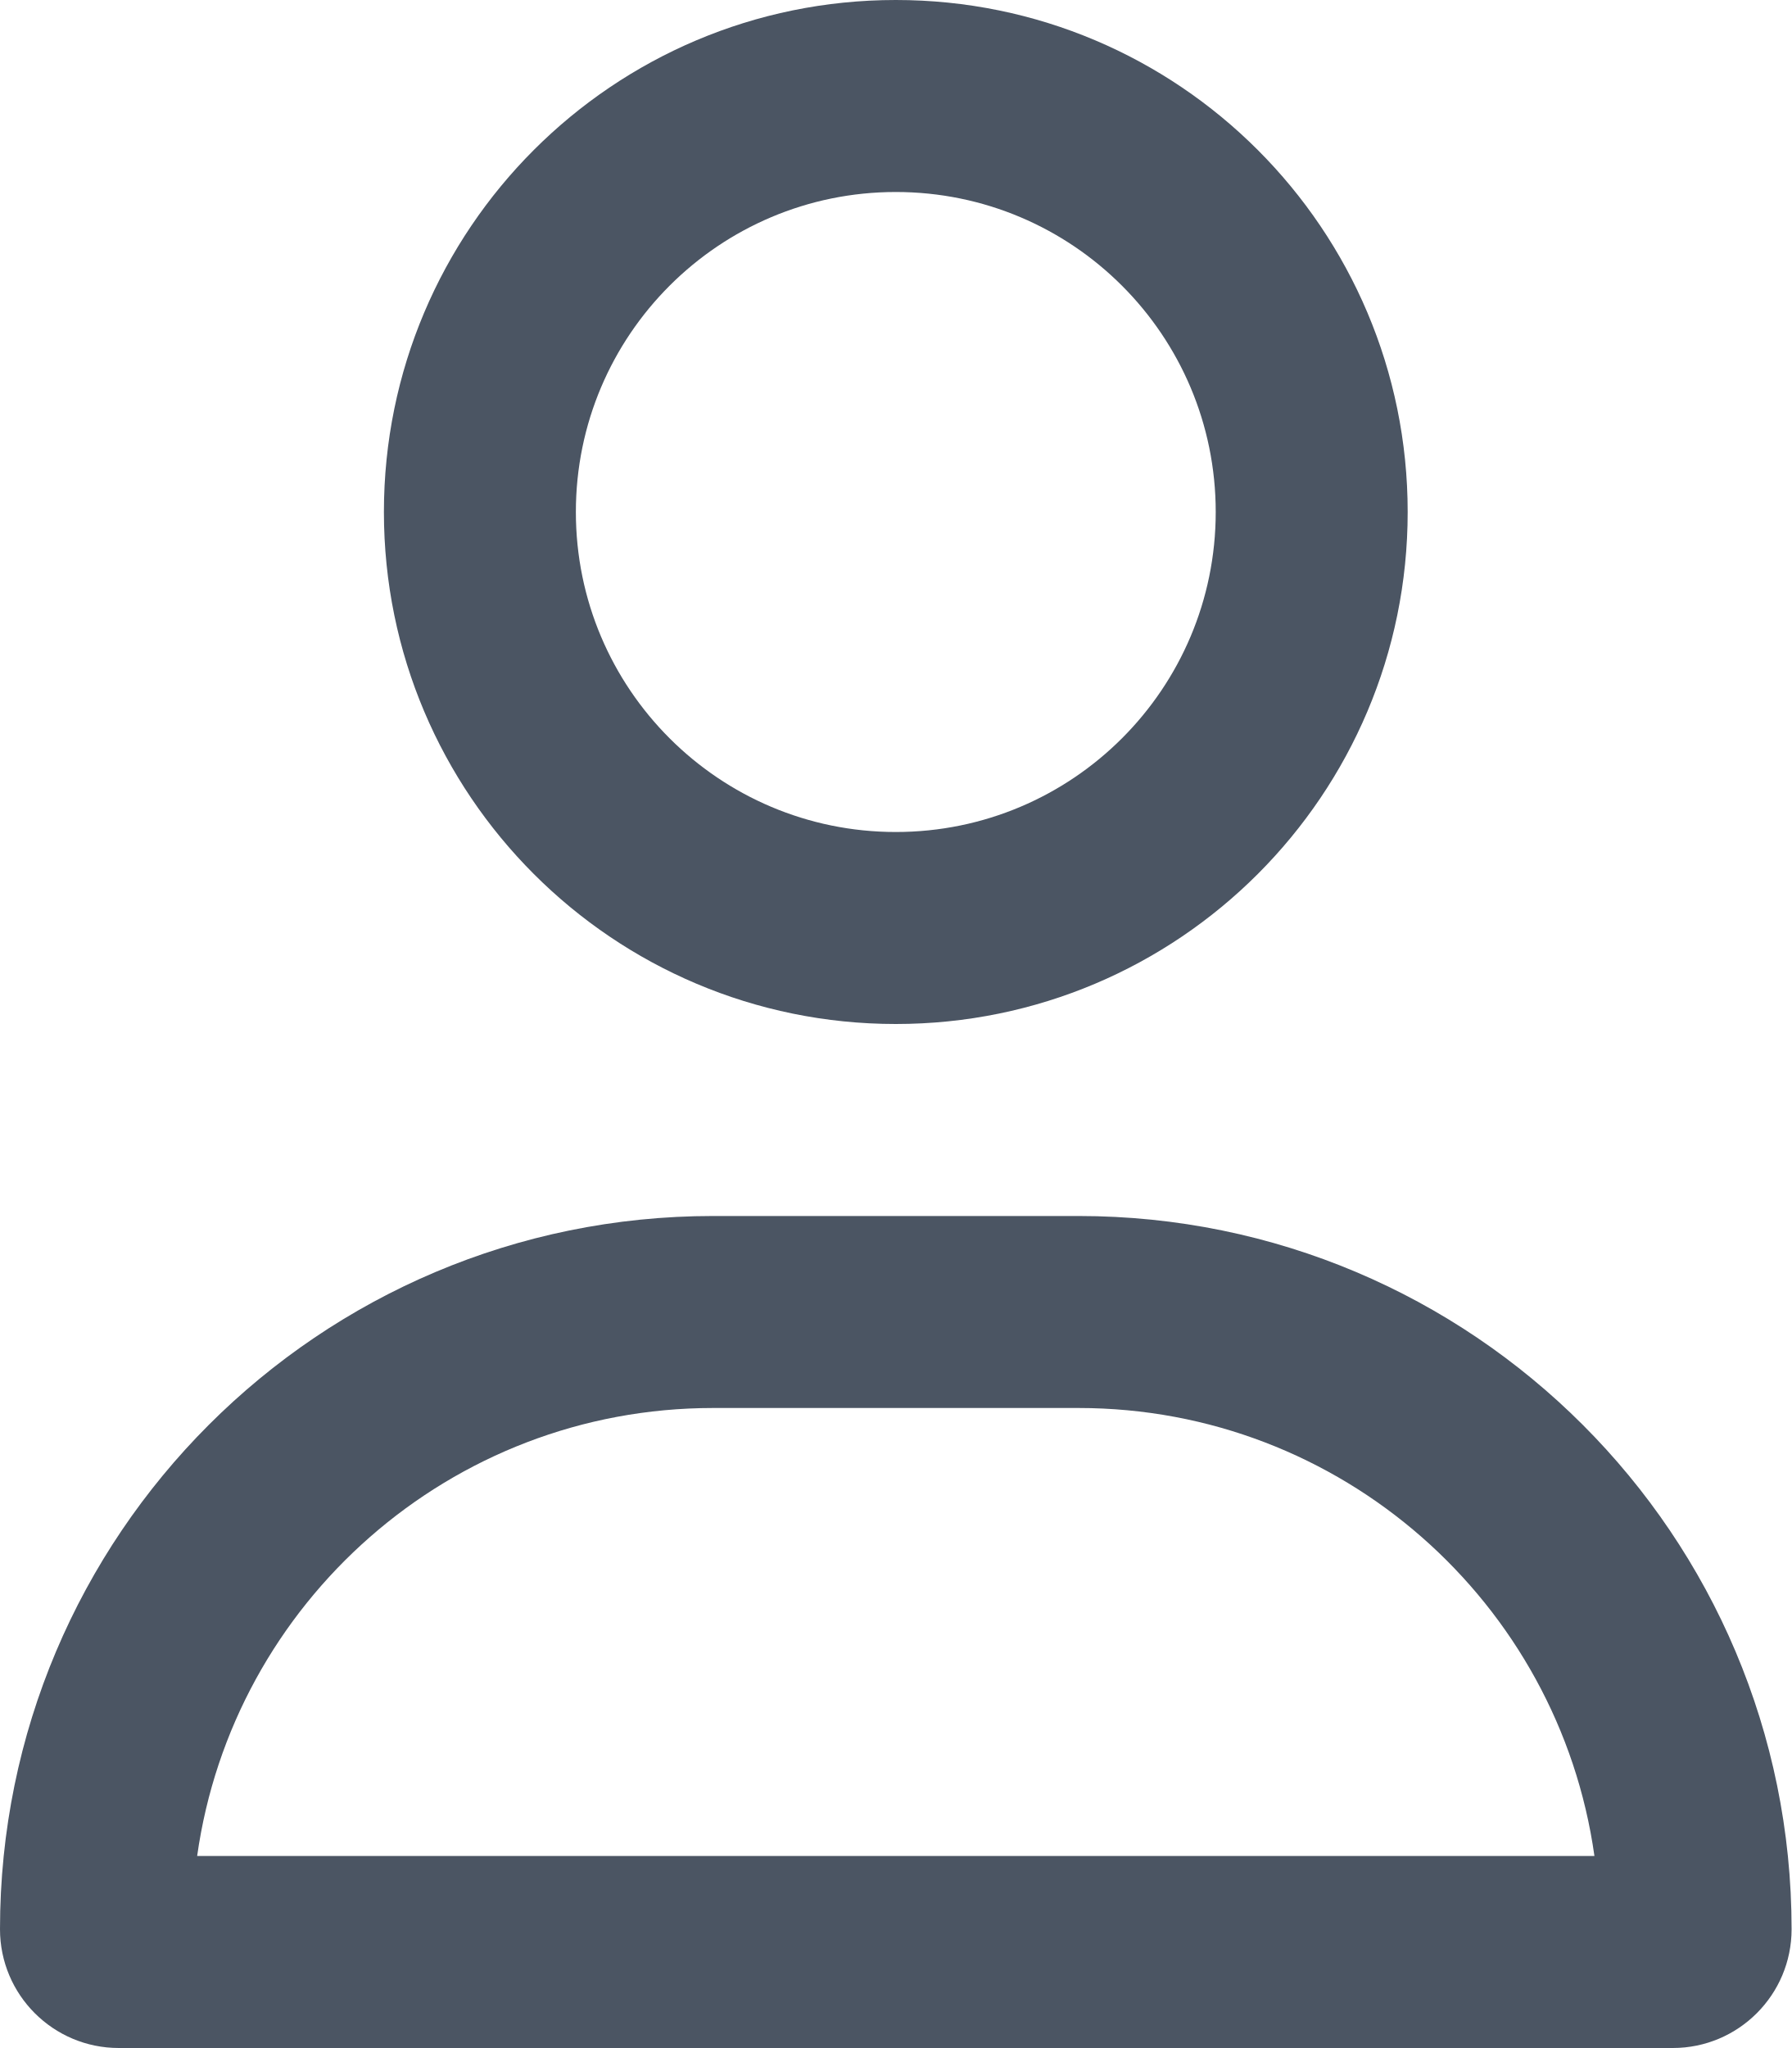
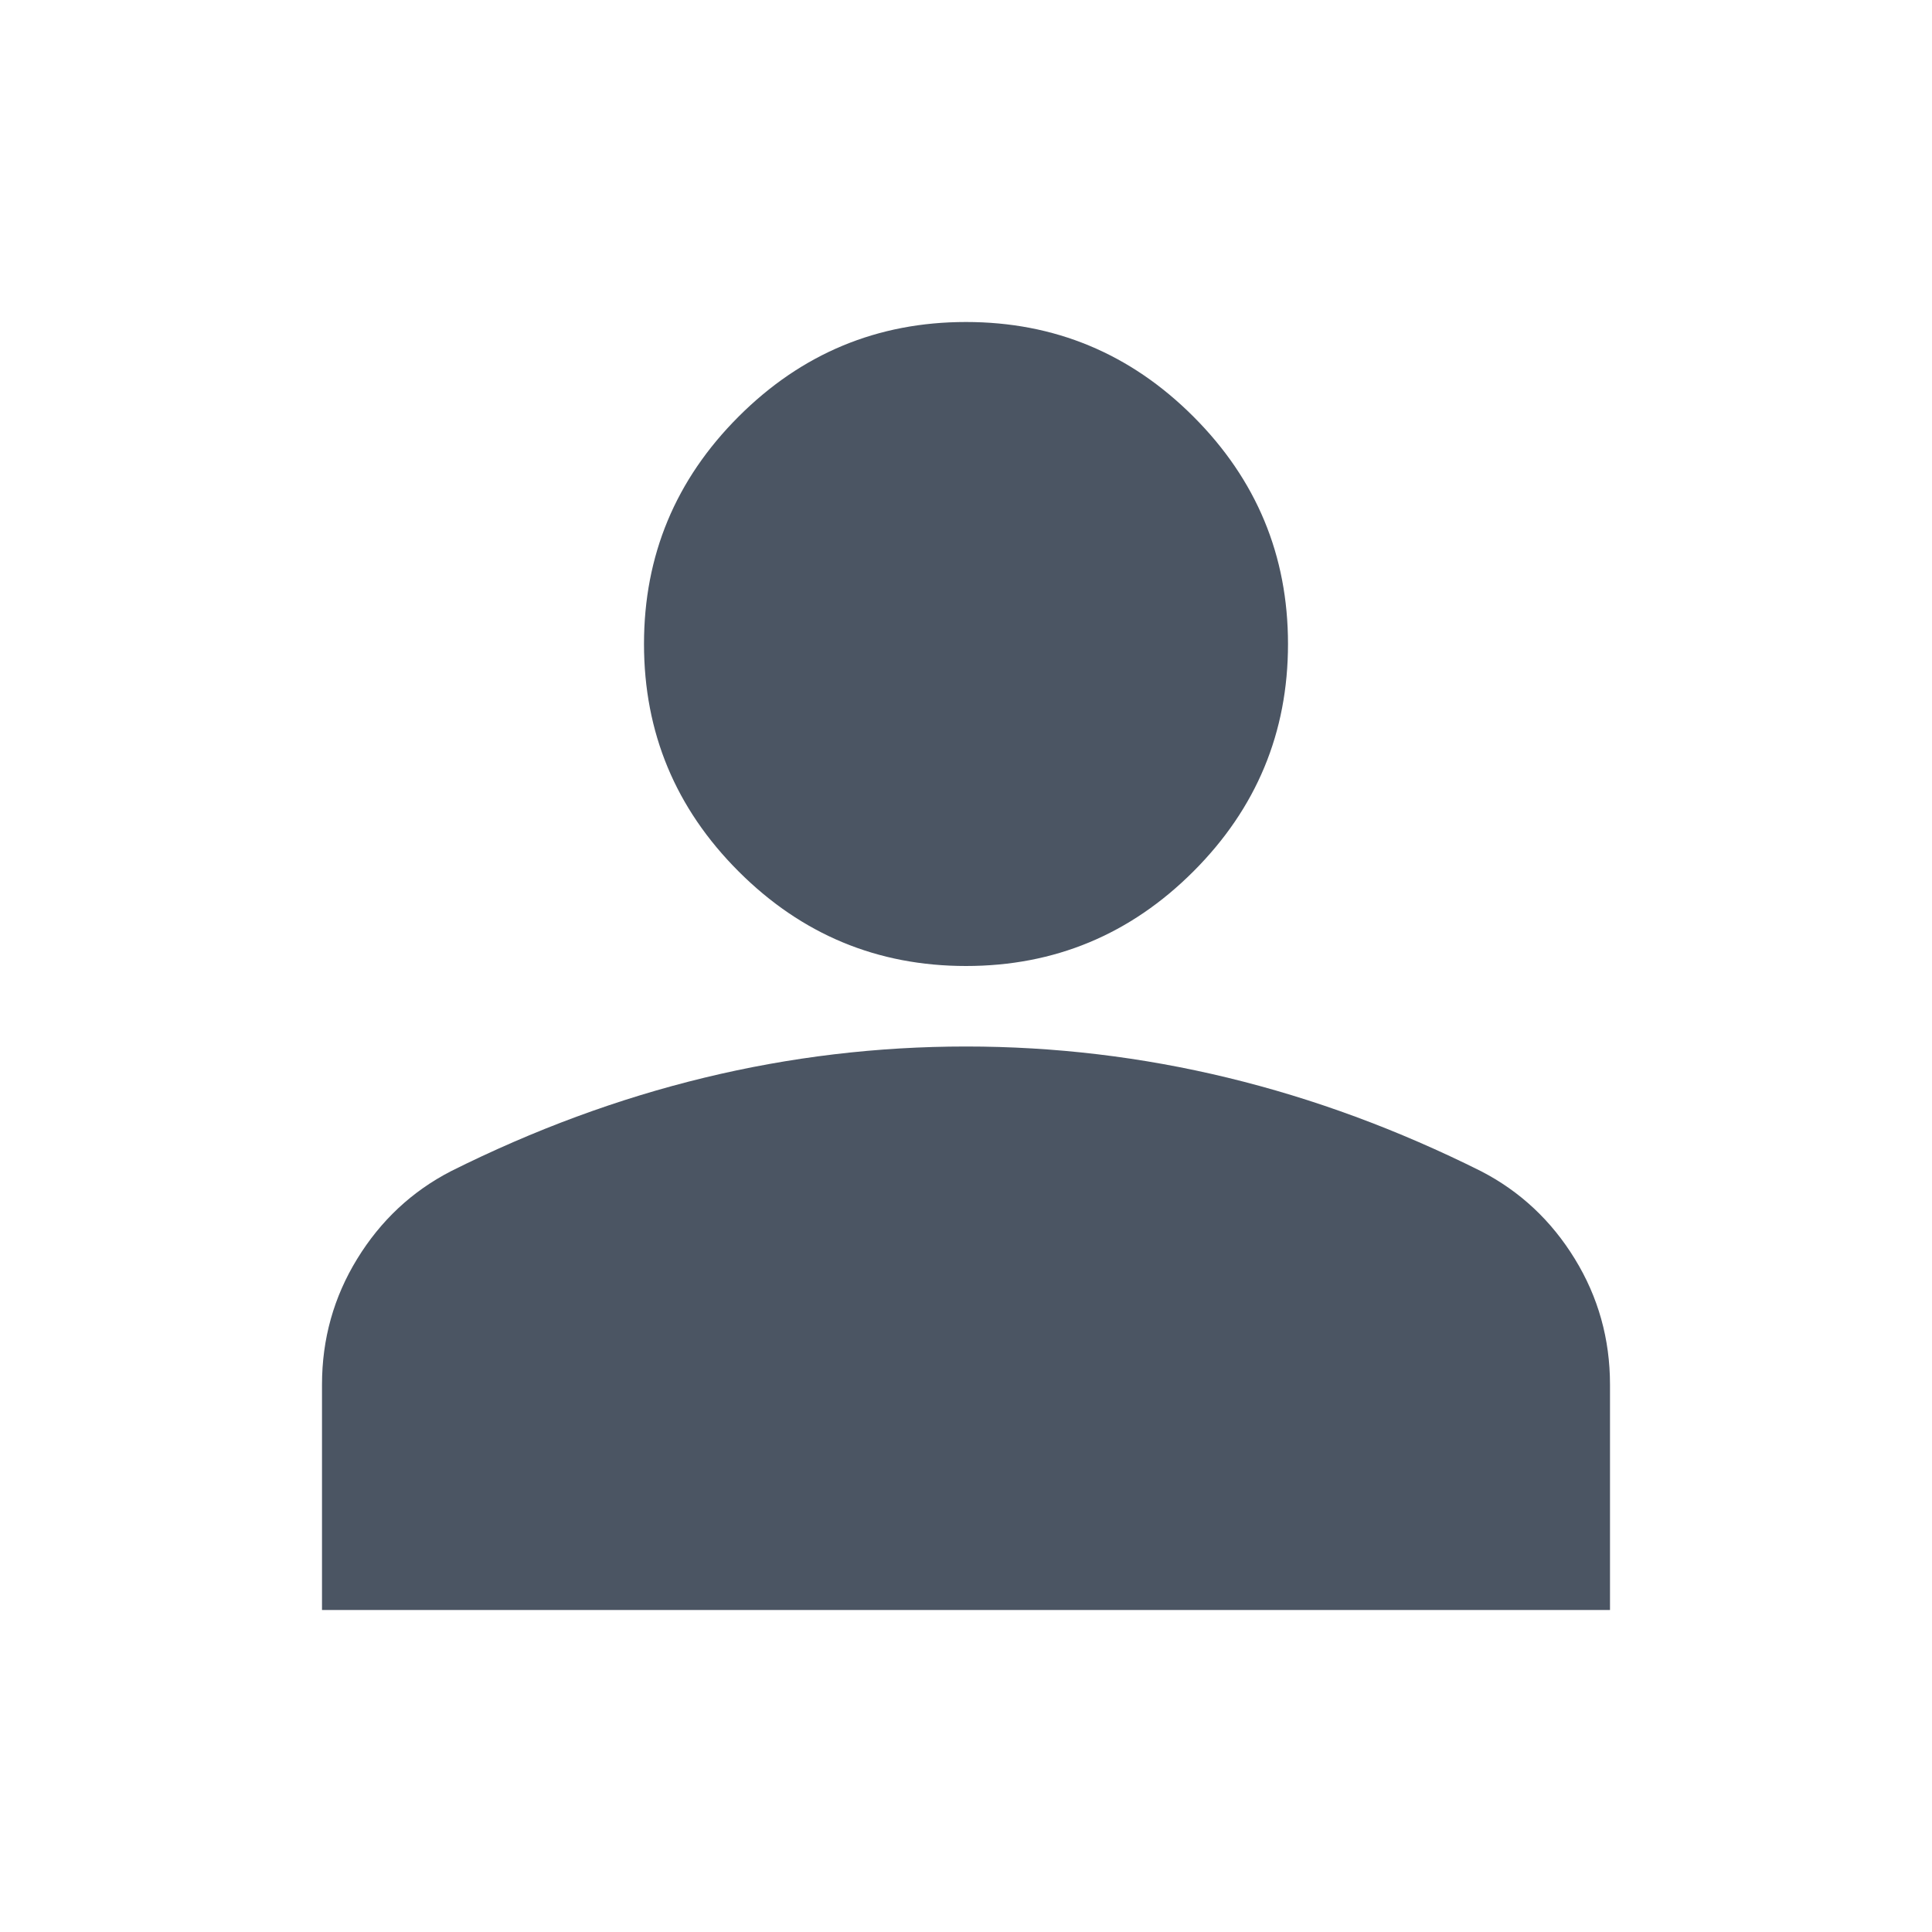
- <svg xmlns="http://www.w3.org/2000/svg" height="1em" viewBox="0 0 448 512" fill="#4b5563">
-   <path d="M304 128a80 80 0 1 0 -160 0 80 80 0 1 0 160 0zM96 128a128 128 0 1 1 256 0A128 128 0 1 1 96 128zM49.3 464H398.7c-8.9-63.3-63.3-112-129-112H178.3c-65.7 0-120.1 48.7-129 112zM0 482.3C0 383.8 79.8 304 178.3 304h91.4C368.2 304 448 383.8 448 482.3c0 16.4-13.3 29.7-29.7 29.7H29.7C13.3 512 0 498.7 0 482.3z" />
+ <svg xmlns="http://www.w3.org/2000/svg" height="24" viewBox="0 -960 960 960" width="24" fill="#4b5563">
+   <path d="M480-480q-66 0-113-47t-47-113q0-66 47-113t113-47q66 0 113 47t47 113q0 66-47 113t-113 47ZM160-160v-112q0-34 17.5-62.5T224-378q62-31 126-46.5T480-440q66 0 130 15.5T736-378q29 15 46.5 43.5T800-272v112H160Z" />
</svg>
